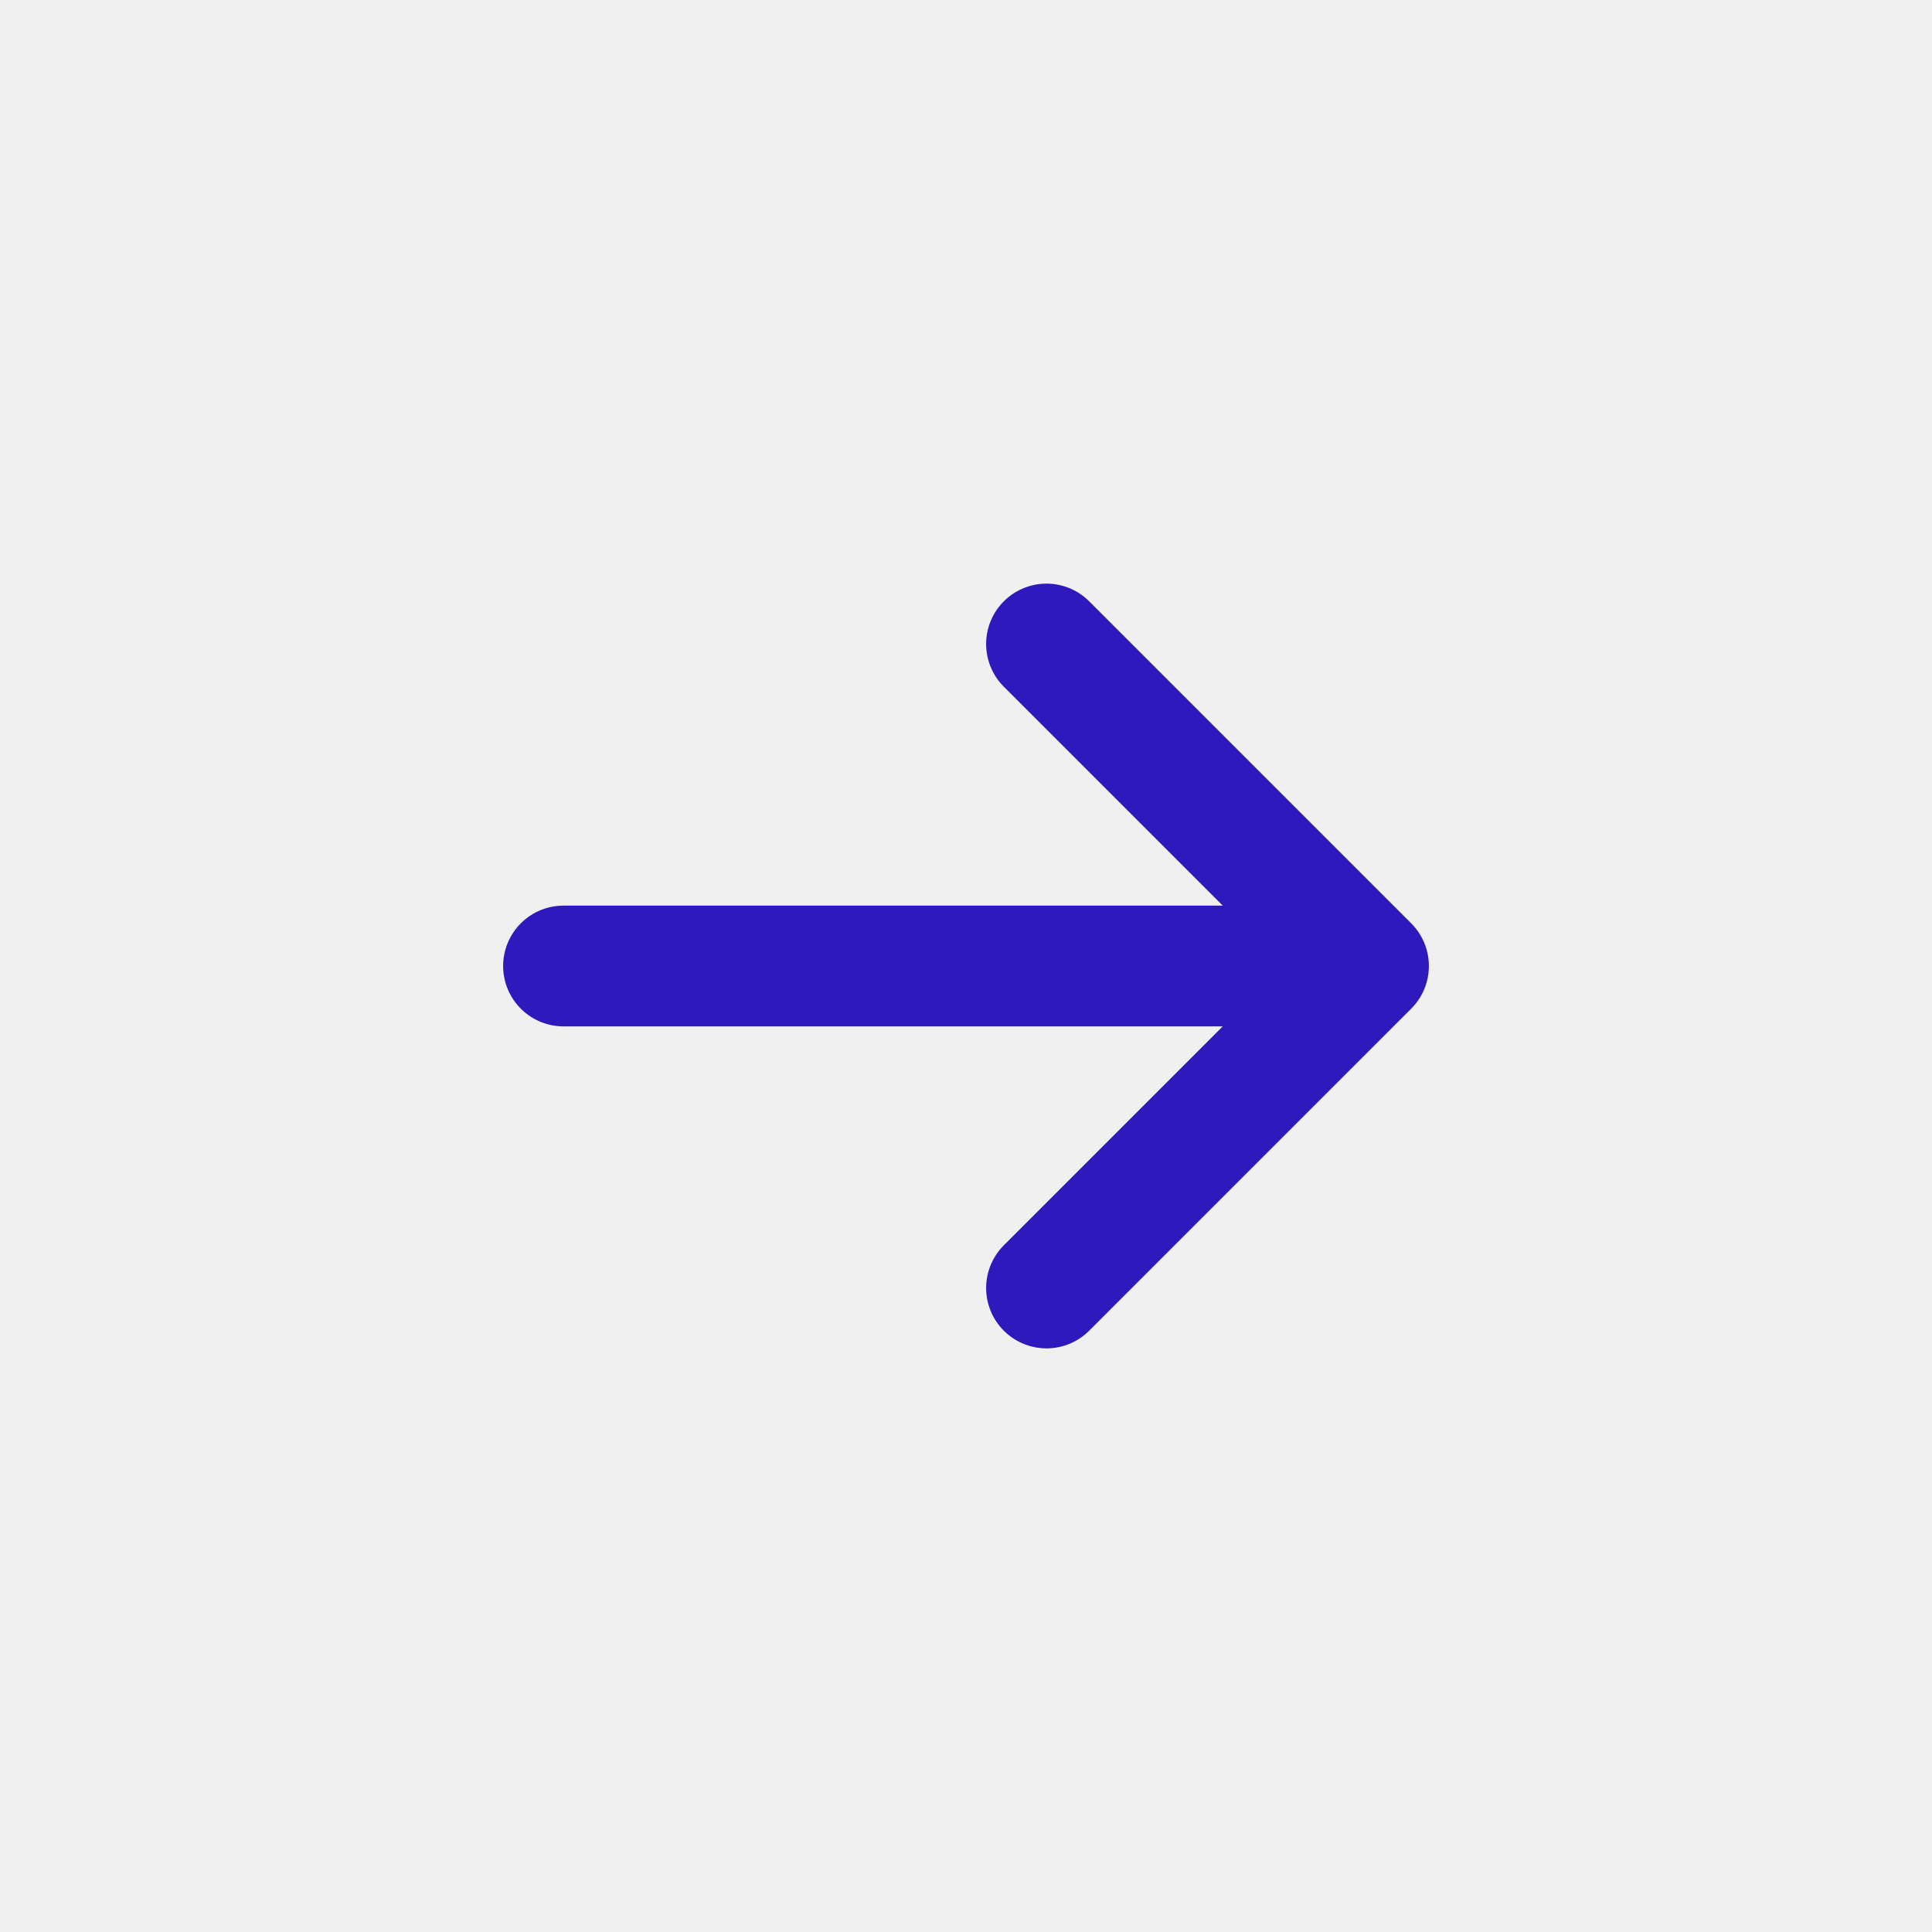
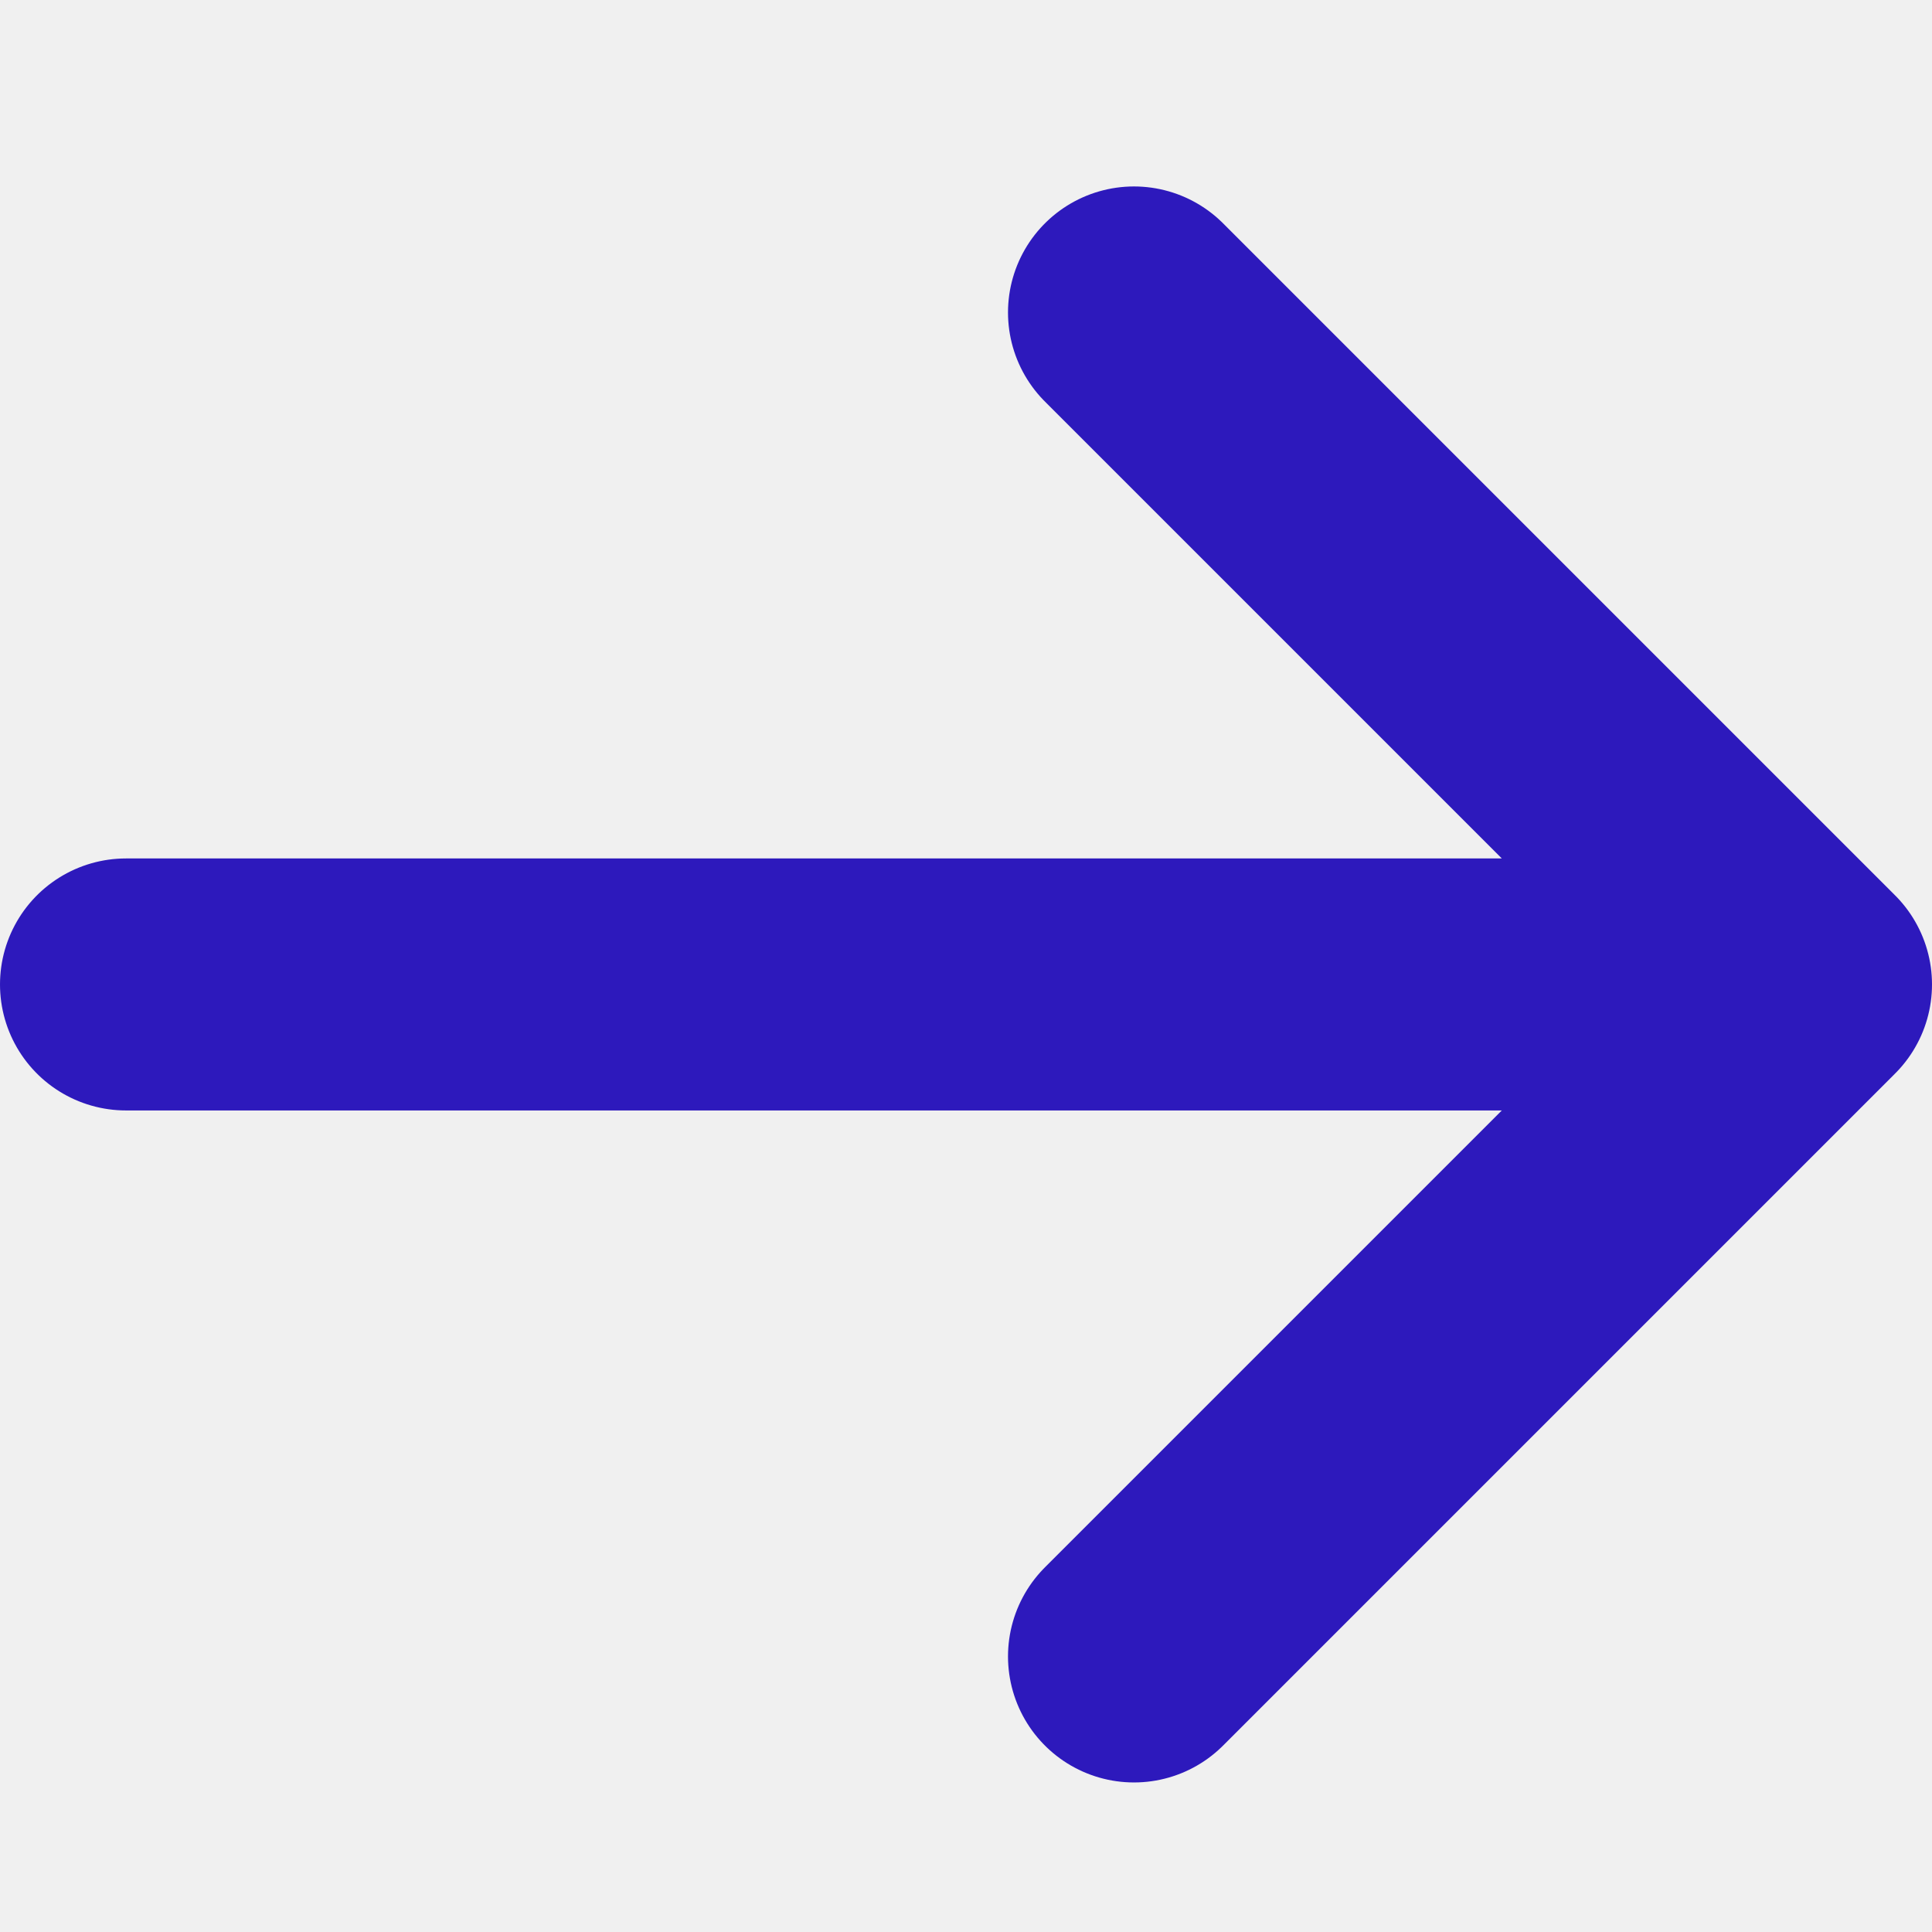
<svg xmlns="http://www.w3.org/2000/svg" width="24" height="24" viewBox="0 0 24 24" fill="none" version="1.1" id="svg1">
  <defs id="defs1" />
-   <g id="icon / arrow-right" style="stroke:#2d19bc;stroke-opacity:1">
-     <path id="Vector" d="M7 12H17M17 12L13 8M17 12L13 16" stroke="white" stroke-width="1.5" stroke-linecap="round" stroke-linejoin="round" style="stroke:#2d19bc;stroke-opacity:1" />
+   <g id="icon / arrow-right" style="stroke:#2d19bc;stroke-opacity:1" transform="matrix(2.086956,0,0,2.086956,-13.04348,-12.81426)">
+     <path id="Vector" d="m 7,12 h 10 m 0,0 -4,-4 m 4,4 -4,4" stroke="white" stroke-width="1.5" stroke-linecap="round" stroke-linejoin="round" style="stroke:#2d19bc;stroke-opacity:1" />
  </g>
</svg>
